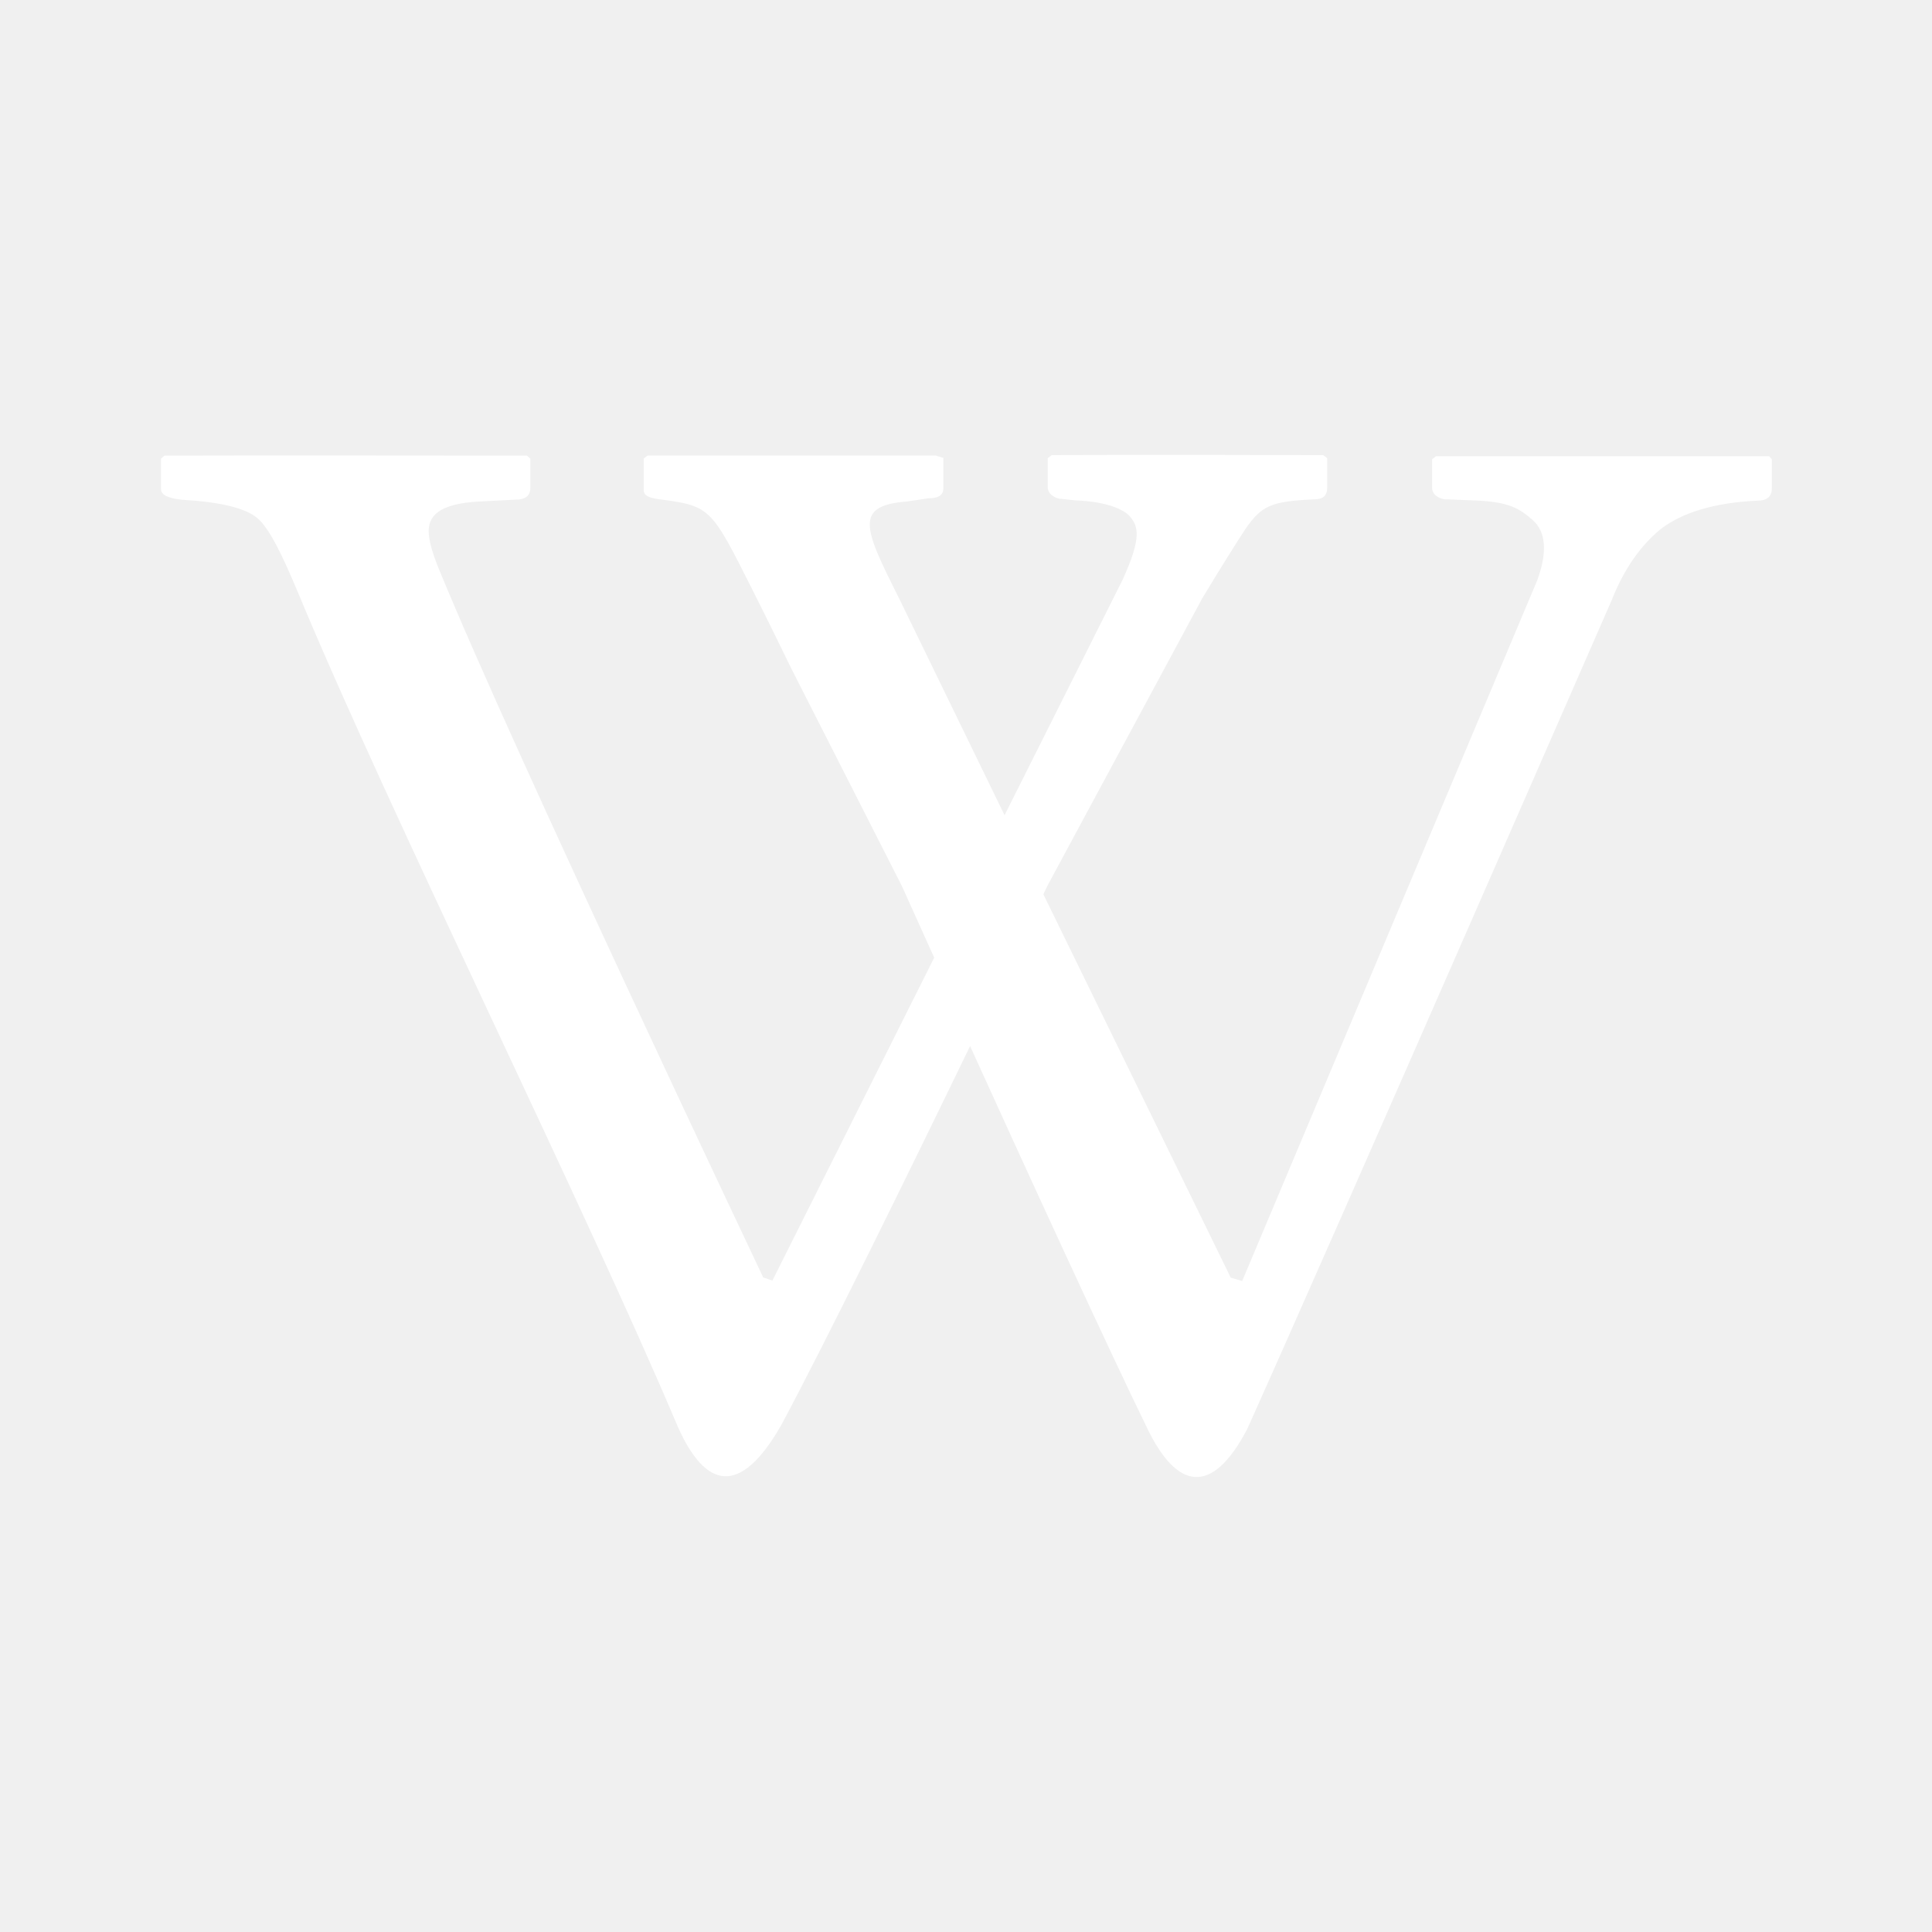
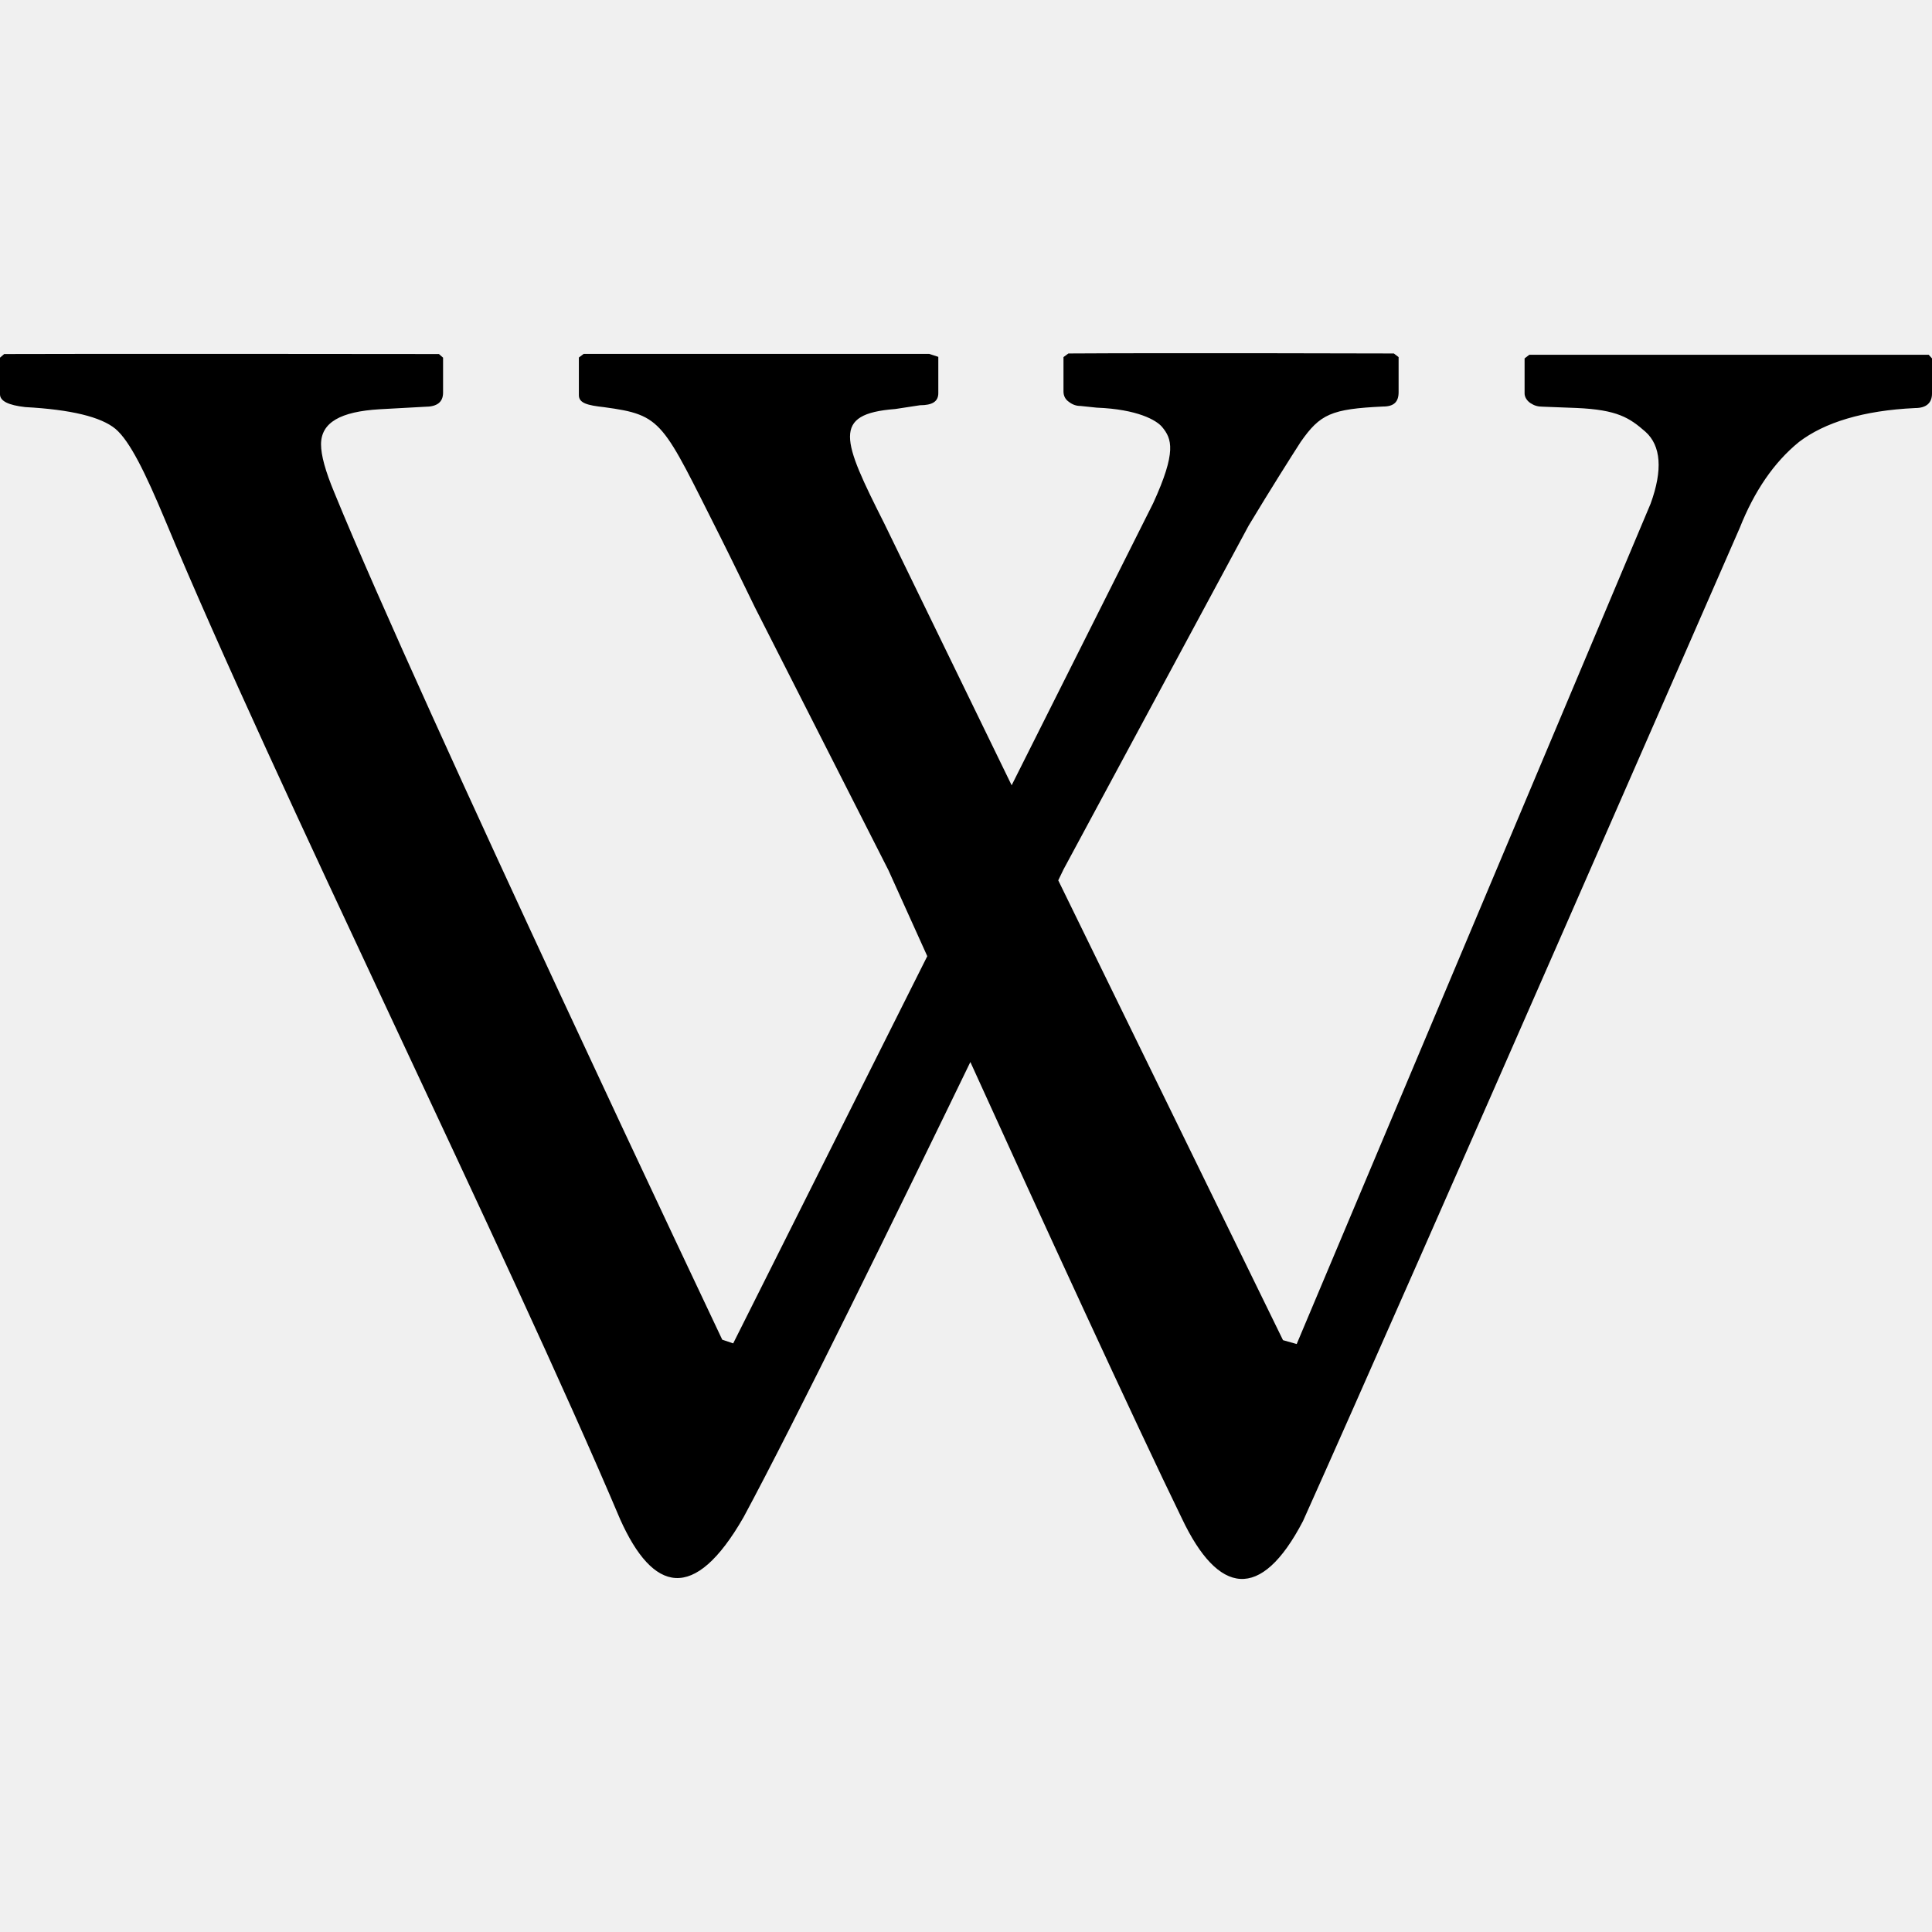
- <svg xmlns="http://www.w3.org/2000/svg" width="1em" height="1em" viewBox="0 0 24 24">
-   <path fill="white" d="M12.081 12.932c-.78 1.611-1.849 3.792-2.379 4.776c-.513.896-.94.776-1.278.024c-1.172-2.77-3.58-7.625-4.712-10.347c-.209-.502-.367-.823-.516-.95q-.226-.187-.936-.227Q2 6.181 2 6.077v-.379l.043-.038c.771-.004 4.503 0 4.503 0l.042.038v.362q0 .149-.188.147l-.47.024c-.403.026-.605.137-.605.365c0 .112.044.275.139.501c.902 2.206 4.017 8.772 4.017 8.772l.114.039l2.01-4.012l-.402-.89L9.82 8.285s-.265-.545-.357-.727c-.607-1.203-.593-1.265-1.206-1.347c-.173-.02-.261-.042-.261-.125v-.39l.05-.037h3.578l.095.03v.376c0 .088-.063.125-.189.125l-.257.039c-.66.051-.551.318-.113 1.186l1.319 2.712l1.465-2.922c.244-.533.194-.668.093-.789c-.058-.07-.255-.185-.677-.2l-.168-.018a.2.2 0 0 1-.121-.043a.13.13 0 0 1-.056-.107v-.357l.051-.037c1.04-.007 3.371 0 3.371 0l.05.037v.364c0 .101-.05.148-.161.148c-.539.024-.652.079-.854.366c-.1.154-.313.49-.538.865l-1.919 3.563l-.054.112l2.328 4.763l.142.041l3.665-8.704c.129-.352.107-.602-.053-.746c-.165-.144-.289-.228-.716-.246l-.35-.014a.2.2 0 0 1-.127-.037a.13.13 0 0 1-.06-.1v-.361l.049-.038h4.137l.034.038v.364c0 .1-.062.15-.174.15c-.541.024-.94.15-1.203.351c-.263.213-.465.514-.614.89c0 0-3.371 7.72-4.524 10.289c-.438.84-.878.765-1.253-.026c-.477-.977-1.478-3.156-2.206-4.761z" />
+ <svg xmlns="http://www.w3.org/2000/svg" role="img" viewBox="0 0 24 24">
+   <path d="M12.09 13.119c-.936 1.932-2.217 4.548-2.853 5.728-.616 1.074-1.127.931-1.532.029-1.406-3.321-4.293-9.144-5.651-12.409-.251-.601-.441-.987-.619-1.139-.181-.15-.554-.24-1.122-.271C.103 5.033 0 4.982 0 4.898v-.455l.052-.045c.924-.005 5.401 0 5.401 0l.051.045v.434c0 .119-.075.176-.225.176l-.564.031c-.485.029-.727.164-.727.436 0 .135.053.33.166.601 1.082 2.646 4.818 10.521 4.818 10.521l.136.046 2.411-4.81-.482-1.067-1.658-3.264s-.318-.654-.428-.872c-.728-1.443-.712-1.518-1.447-1.617-.207-.023-.313-.05-.313-.149v-.468l.06-.045h4.292l.113.037v.451c0 .105-.076.15-.227.15l-.308.047c-.792.061-.661.381-.136 1.422l1.582 3.252 1.758-3.504c.293-.64.233-.801.111-.947-.07-.084-.305-.22-.812-.24l-.201-.021c-.052 0-.098-.015-.145-.051-.045-.031-.067-.076-.067-.129v-.427l.061-.045c1.247-.008 4.043 0 4.043 0l.059.045v.436c0 .121-.059.178-.193.178-.646.03-.782.095-1.023.439-.12.186-.375.589-.646 1.039l-2.301 4.273-.065.135 2.792 5.712.17.048 4.396-10.438c.154-.422.129-.722-.064-.895-.197-.172-.346-.273-.857-.295l-.42-.016c-.061 0-.105-.014-.152-.045-.043-.029-.072-.075-.072-.119v-.436l.059-.045h4.961l.041.045v.437c0 .119-.074.18-.209.18-.648.03-1.127.18-1.443.421-.314.255-.557.616-.736 1.067 0 0-4.043 9.258-5.426 12.339-.525 1.007-1.053.917-1.503-.031-.571-1.171-1.773-3.786-2.646-5.71l.053-.036z" />
</svg>
